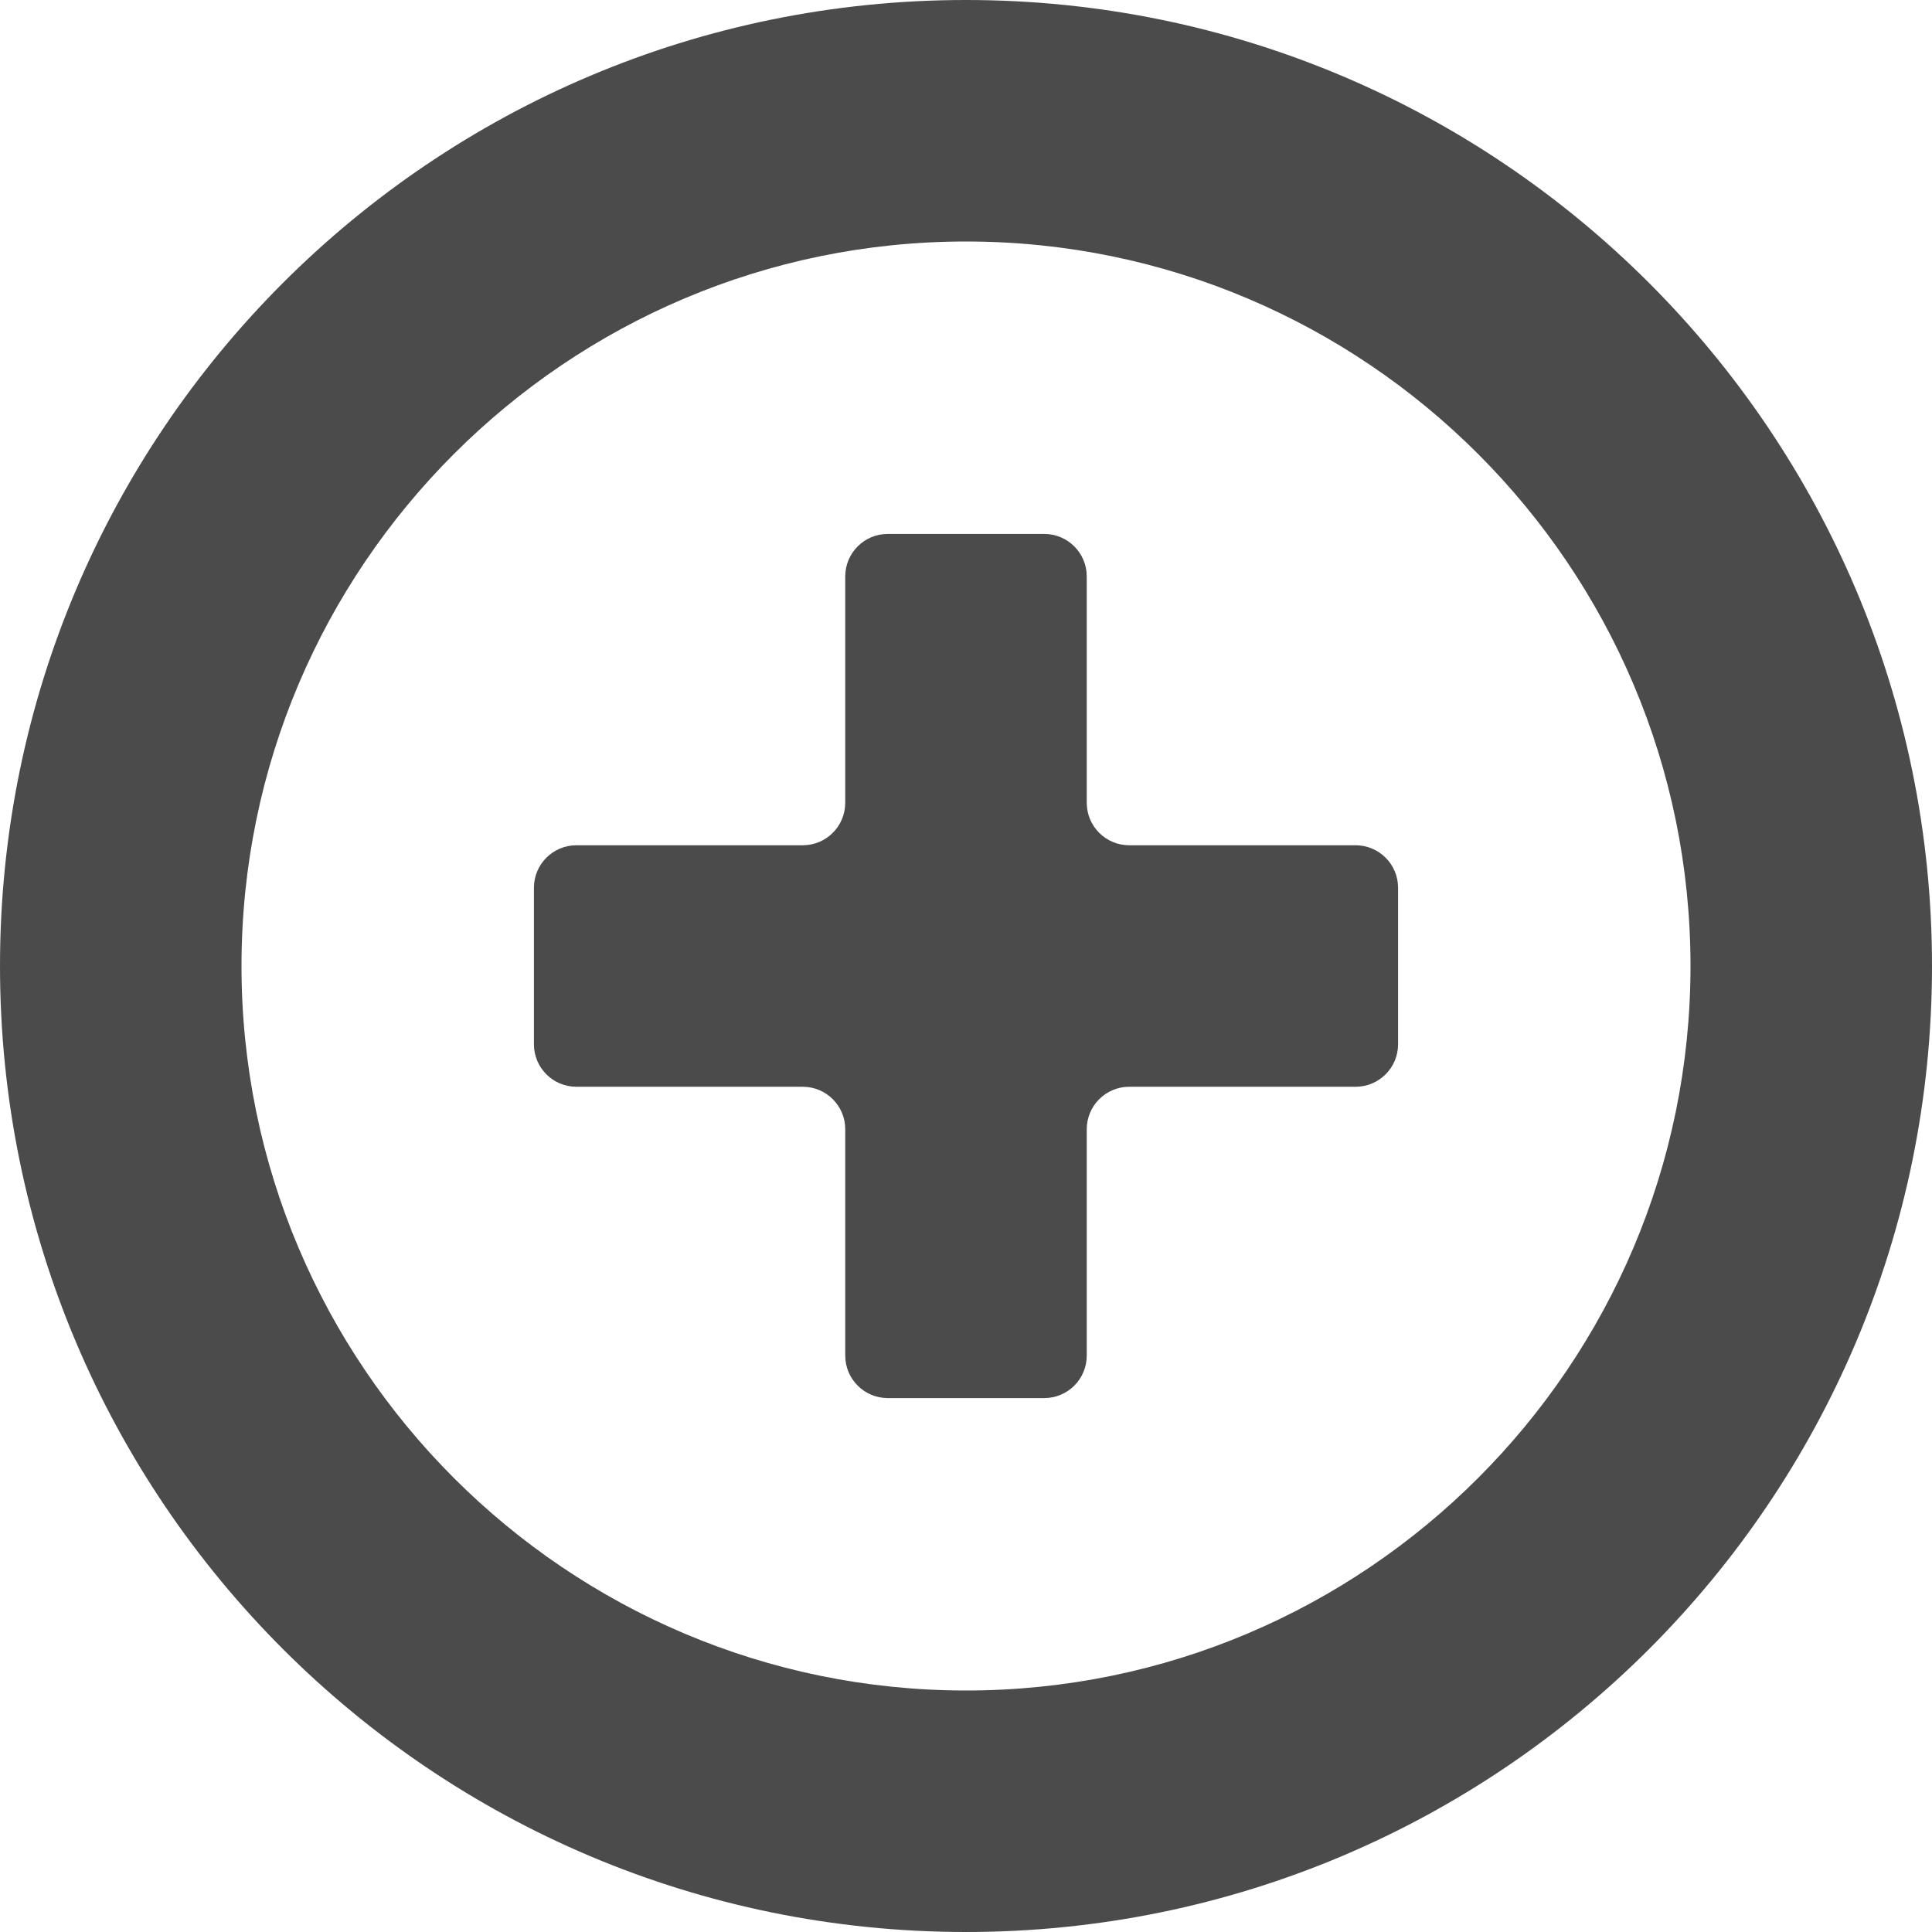
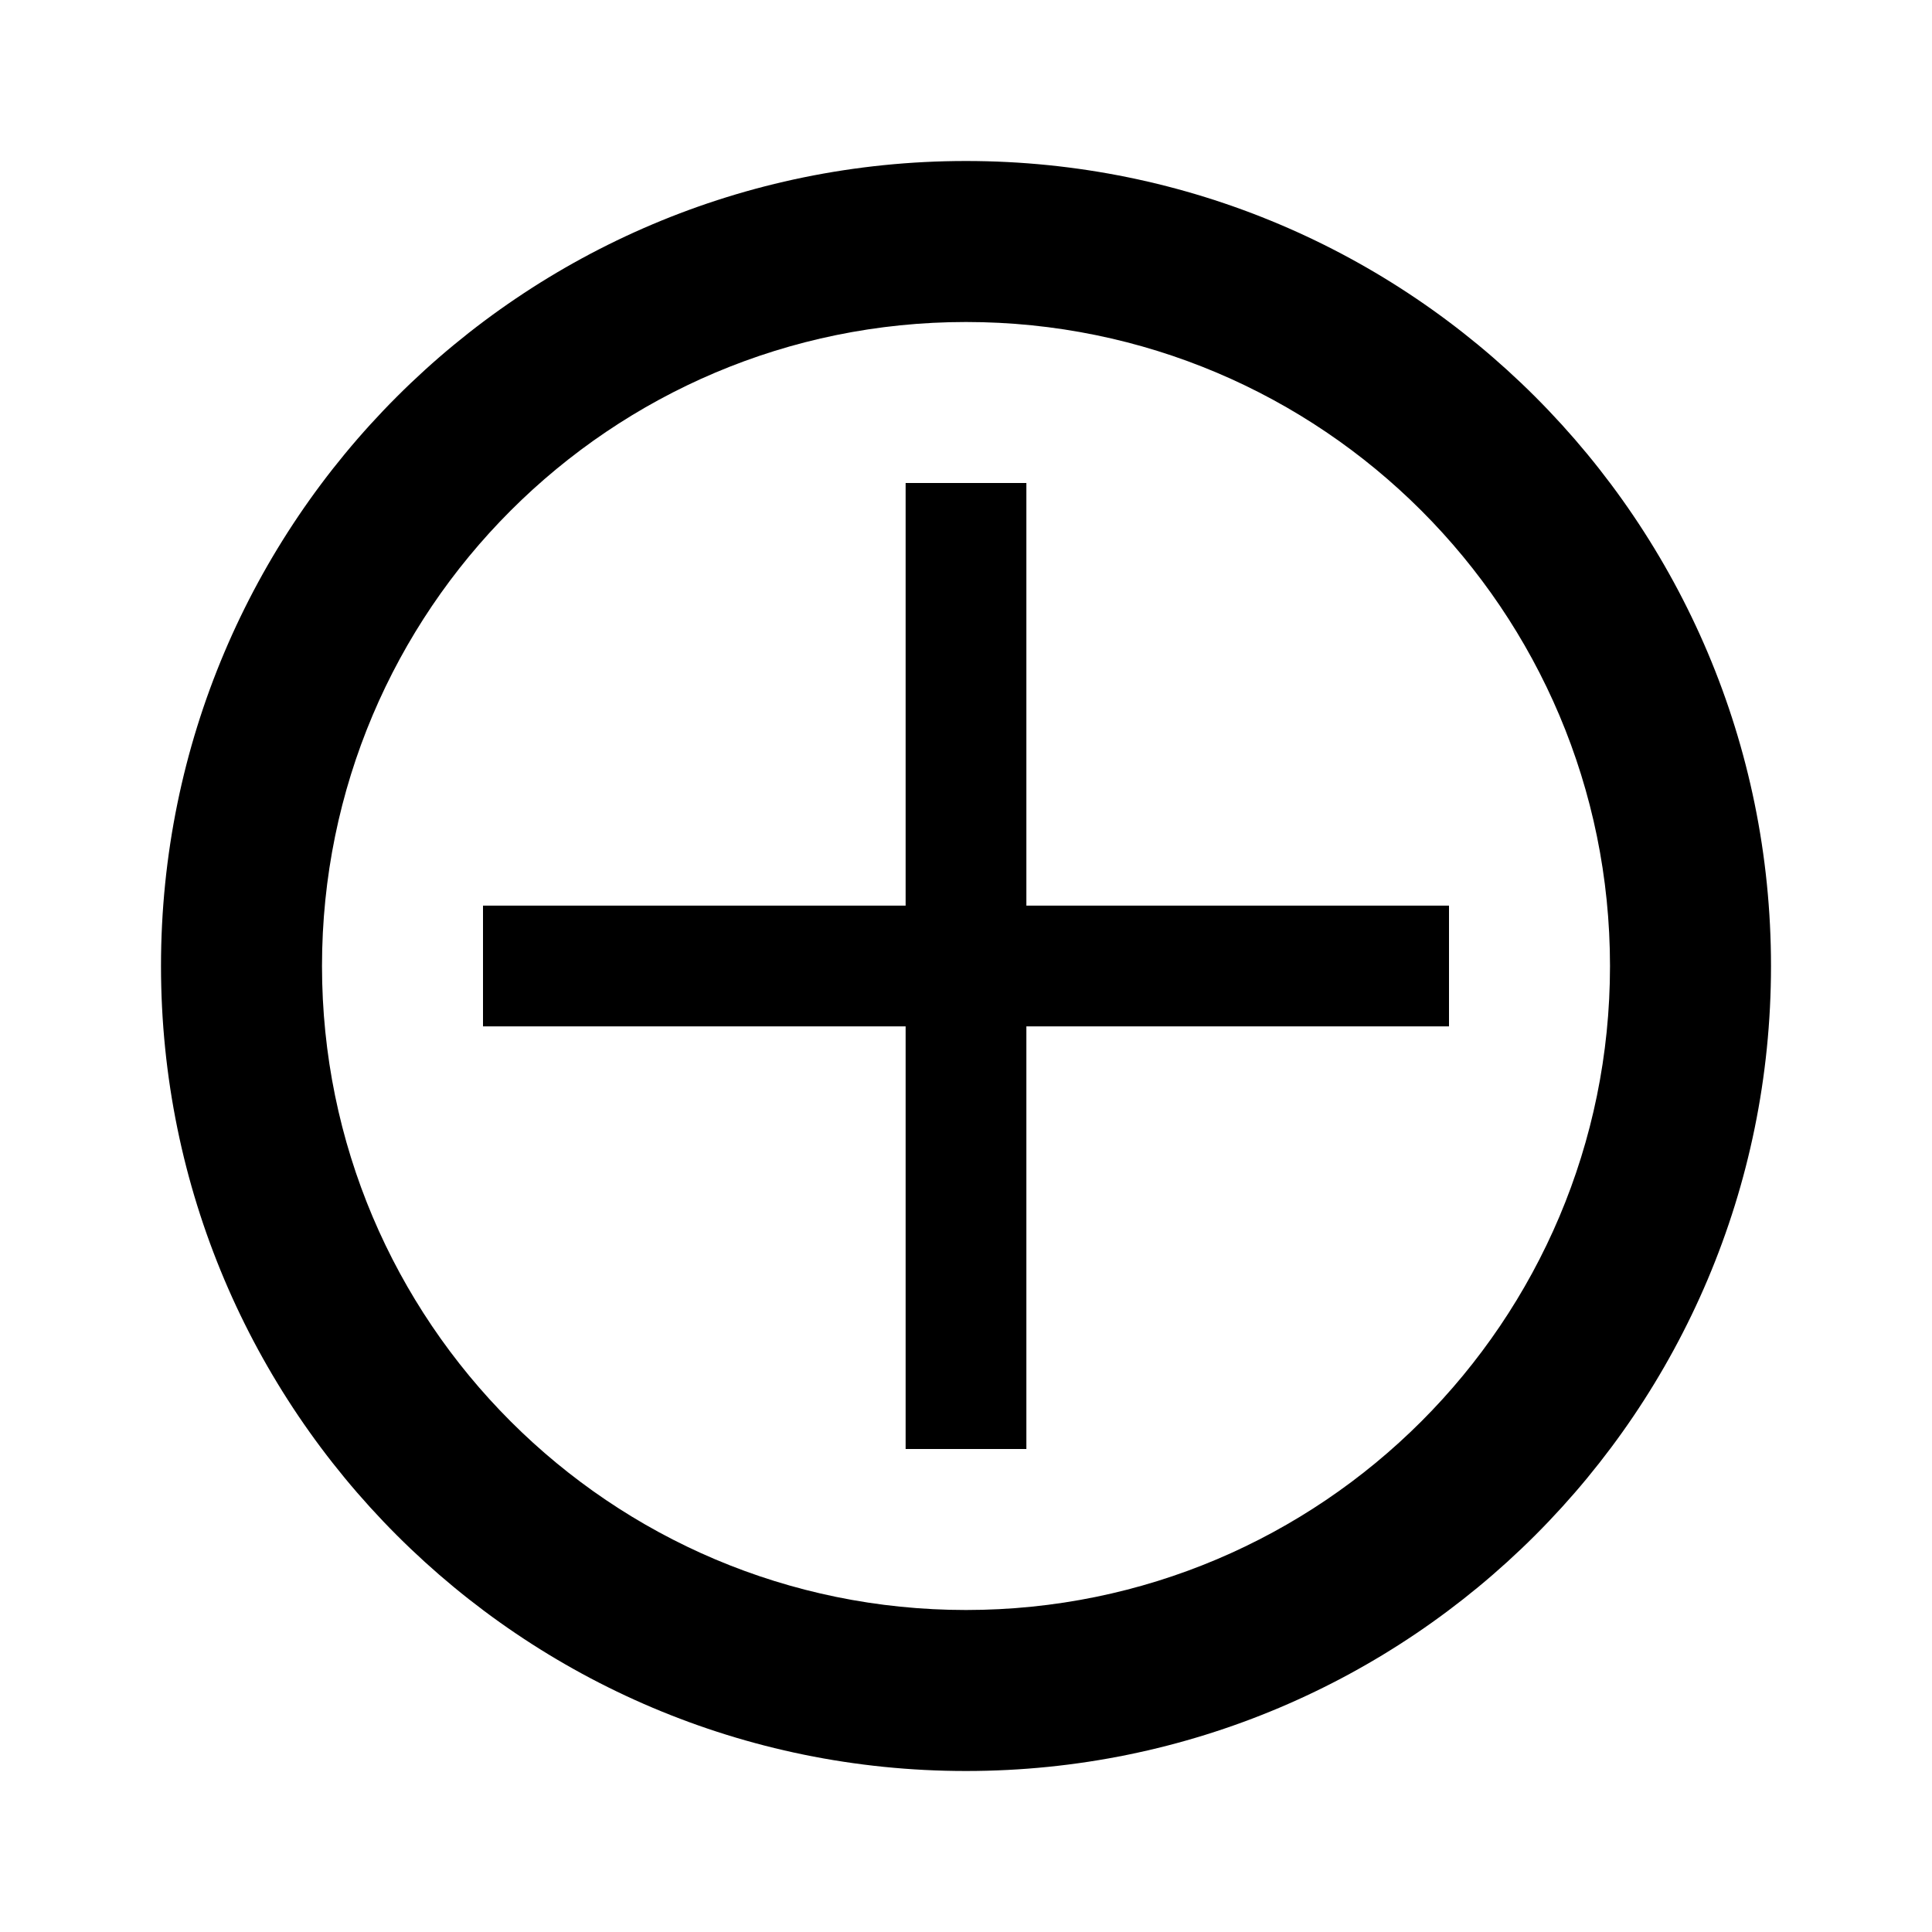
- <svg xmlns="http://www.w3.org/2000/svg" version="1.1" id="_x32_" x="0px" y="0px" viewBox="0 0 512 512" style="width: 256px; height: 256px; opacity: 1;" xml:space="preserve">
-   <style type="text/css">
- 	.st0{fill:#4B4B4B;}
- </style>
-   <g>
-     <path class="st0" d="M359.244,224.004h-59.988c-6.217,0-11.258-5.043-11.258-11.258v-59.992c0-6.215-5.039-11.254-11.256-11.254   h-41.486c-6.217,0-11.258,5.039-11.258,11.254v59.992c0,6.215-5.039,11.258-11.256,11.258h-59.988   c-6.219,0-11.258,5.039-11.258,11.258v41.484c0,6.215,5.039,11.258,11.258,11.258h59.988c6.217,0,11.256,5.039,11.256,11.258   v59.984c0,6.219,5.041,11.258,11.258,11.258h41.486c6.217,0,11.256-5.039,11.256-11.258v-59.984   c0-6.219,5.041-11.258,11.258-11.258h59.988c6.217,0,11.258-5.043,11.258-11.258v-41.484   C370.502,229.043,365.461,224.004,359.244,224.004z" style="fill: rgb(75, 75, 75);" />
-     <path class="st0" d="M256,0C114.613,0,0,114.617,0,256c0,141.387,114.613,256,256,256c141.383,0,256-114.613,256-256   C512,114.617,397.383,0,256,0z M256,448c-105.871,0-192-86.129-192-192c0-105.867,86.129-192,192-192c105.867,0,192,86.133,192,192   C448,361.871,361.867,448,256,448z" style="fill: rgb(75, 75, 75);" />
-   </g>
+ <svg xmlns="http://www.w3.org/2000/svg" width="24" height="24" viewBox="0 0 24 24" fill="none">
+   <path d="M11.25 18V12.75H6V11.25H11.25V6H12.75V11.25H18V12.75H12.75V18H11.25Z" fill="black" />
+   <path fill-rule="evenodd" clip-rule="evenodd" d="M22 12C22 17.523 17.523 22 12 22C6.477 22 2 17.523 2 12C2 6.477 6.477 2 12 2C17.523 2 22 6.477 22 12ZM20 12C20 16.418 16.418 20 12 20C7.582 20 4 16.418 4 12C4 7.582 7.582 4 12 4C16.418 4 20 7.582 20 12Z" fill="black" />
</svg>
